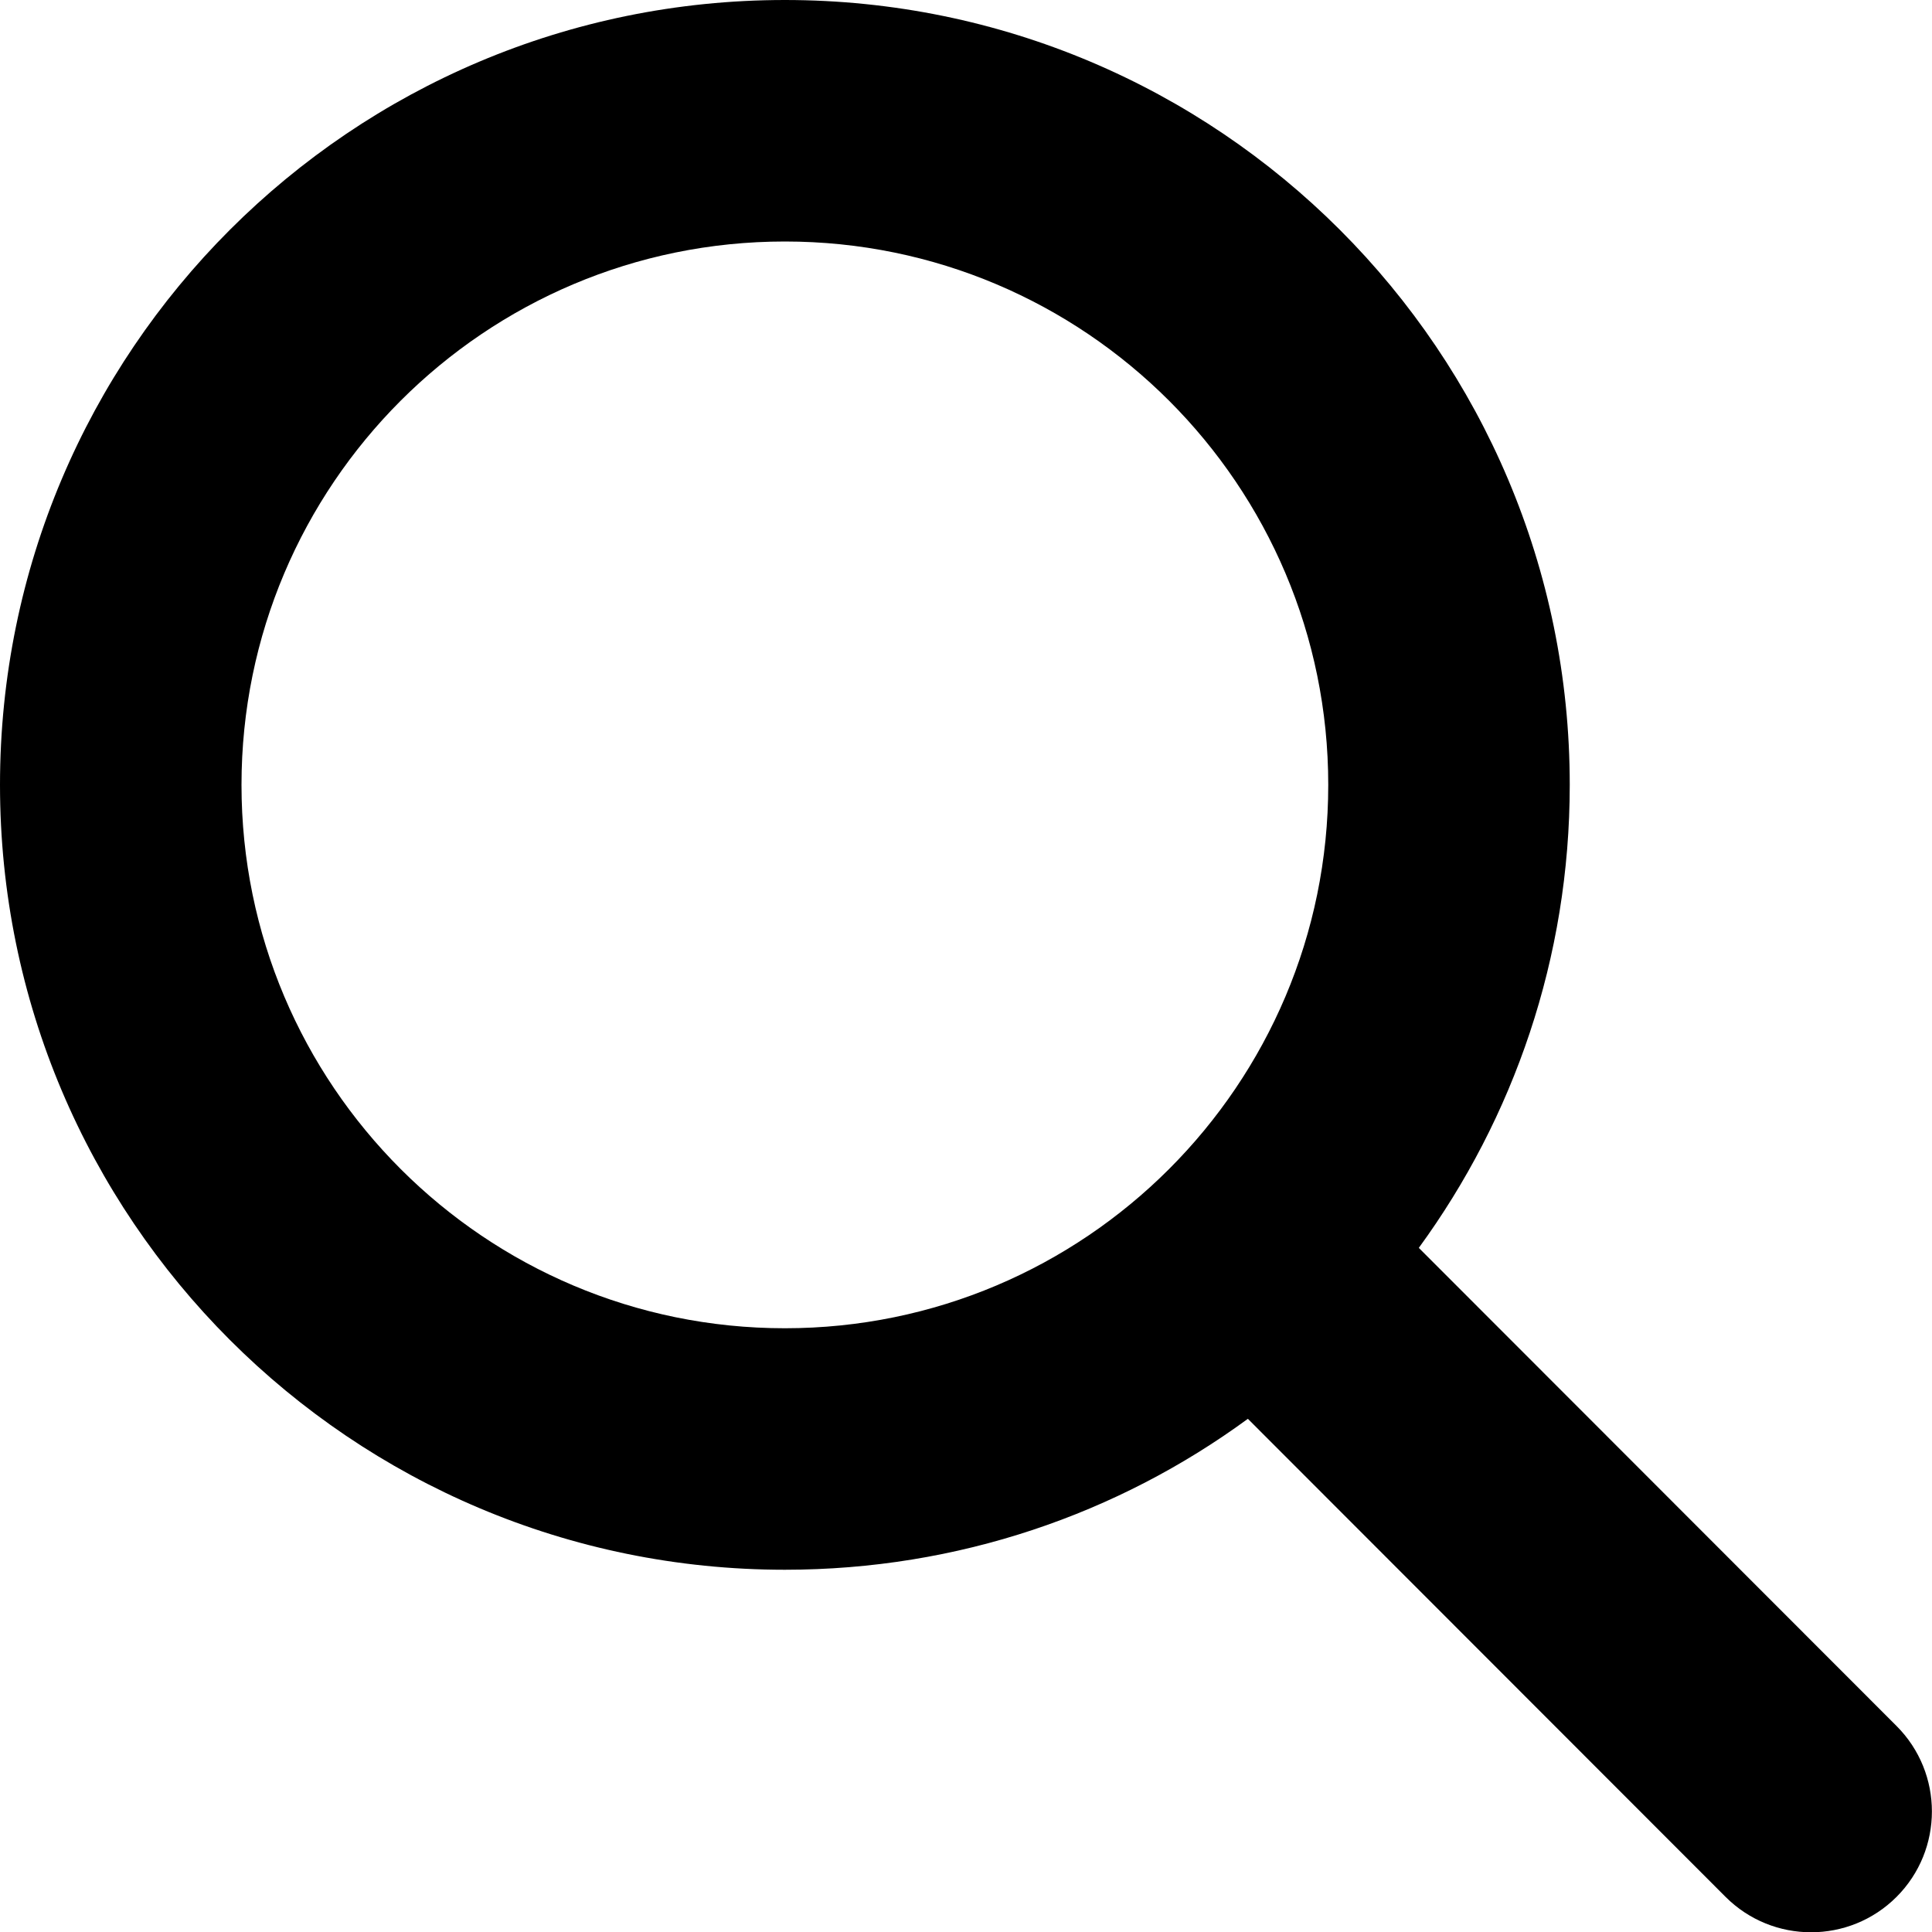
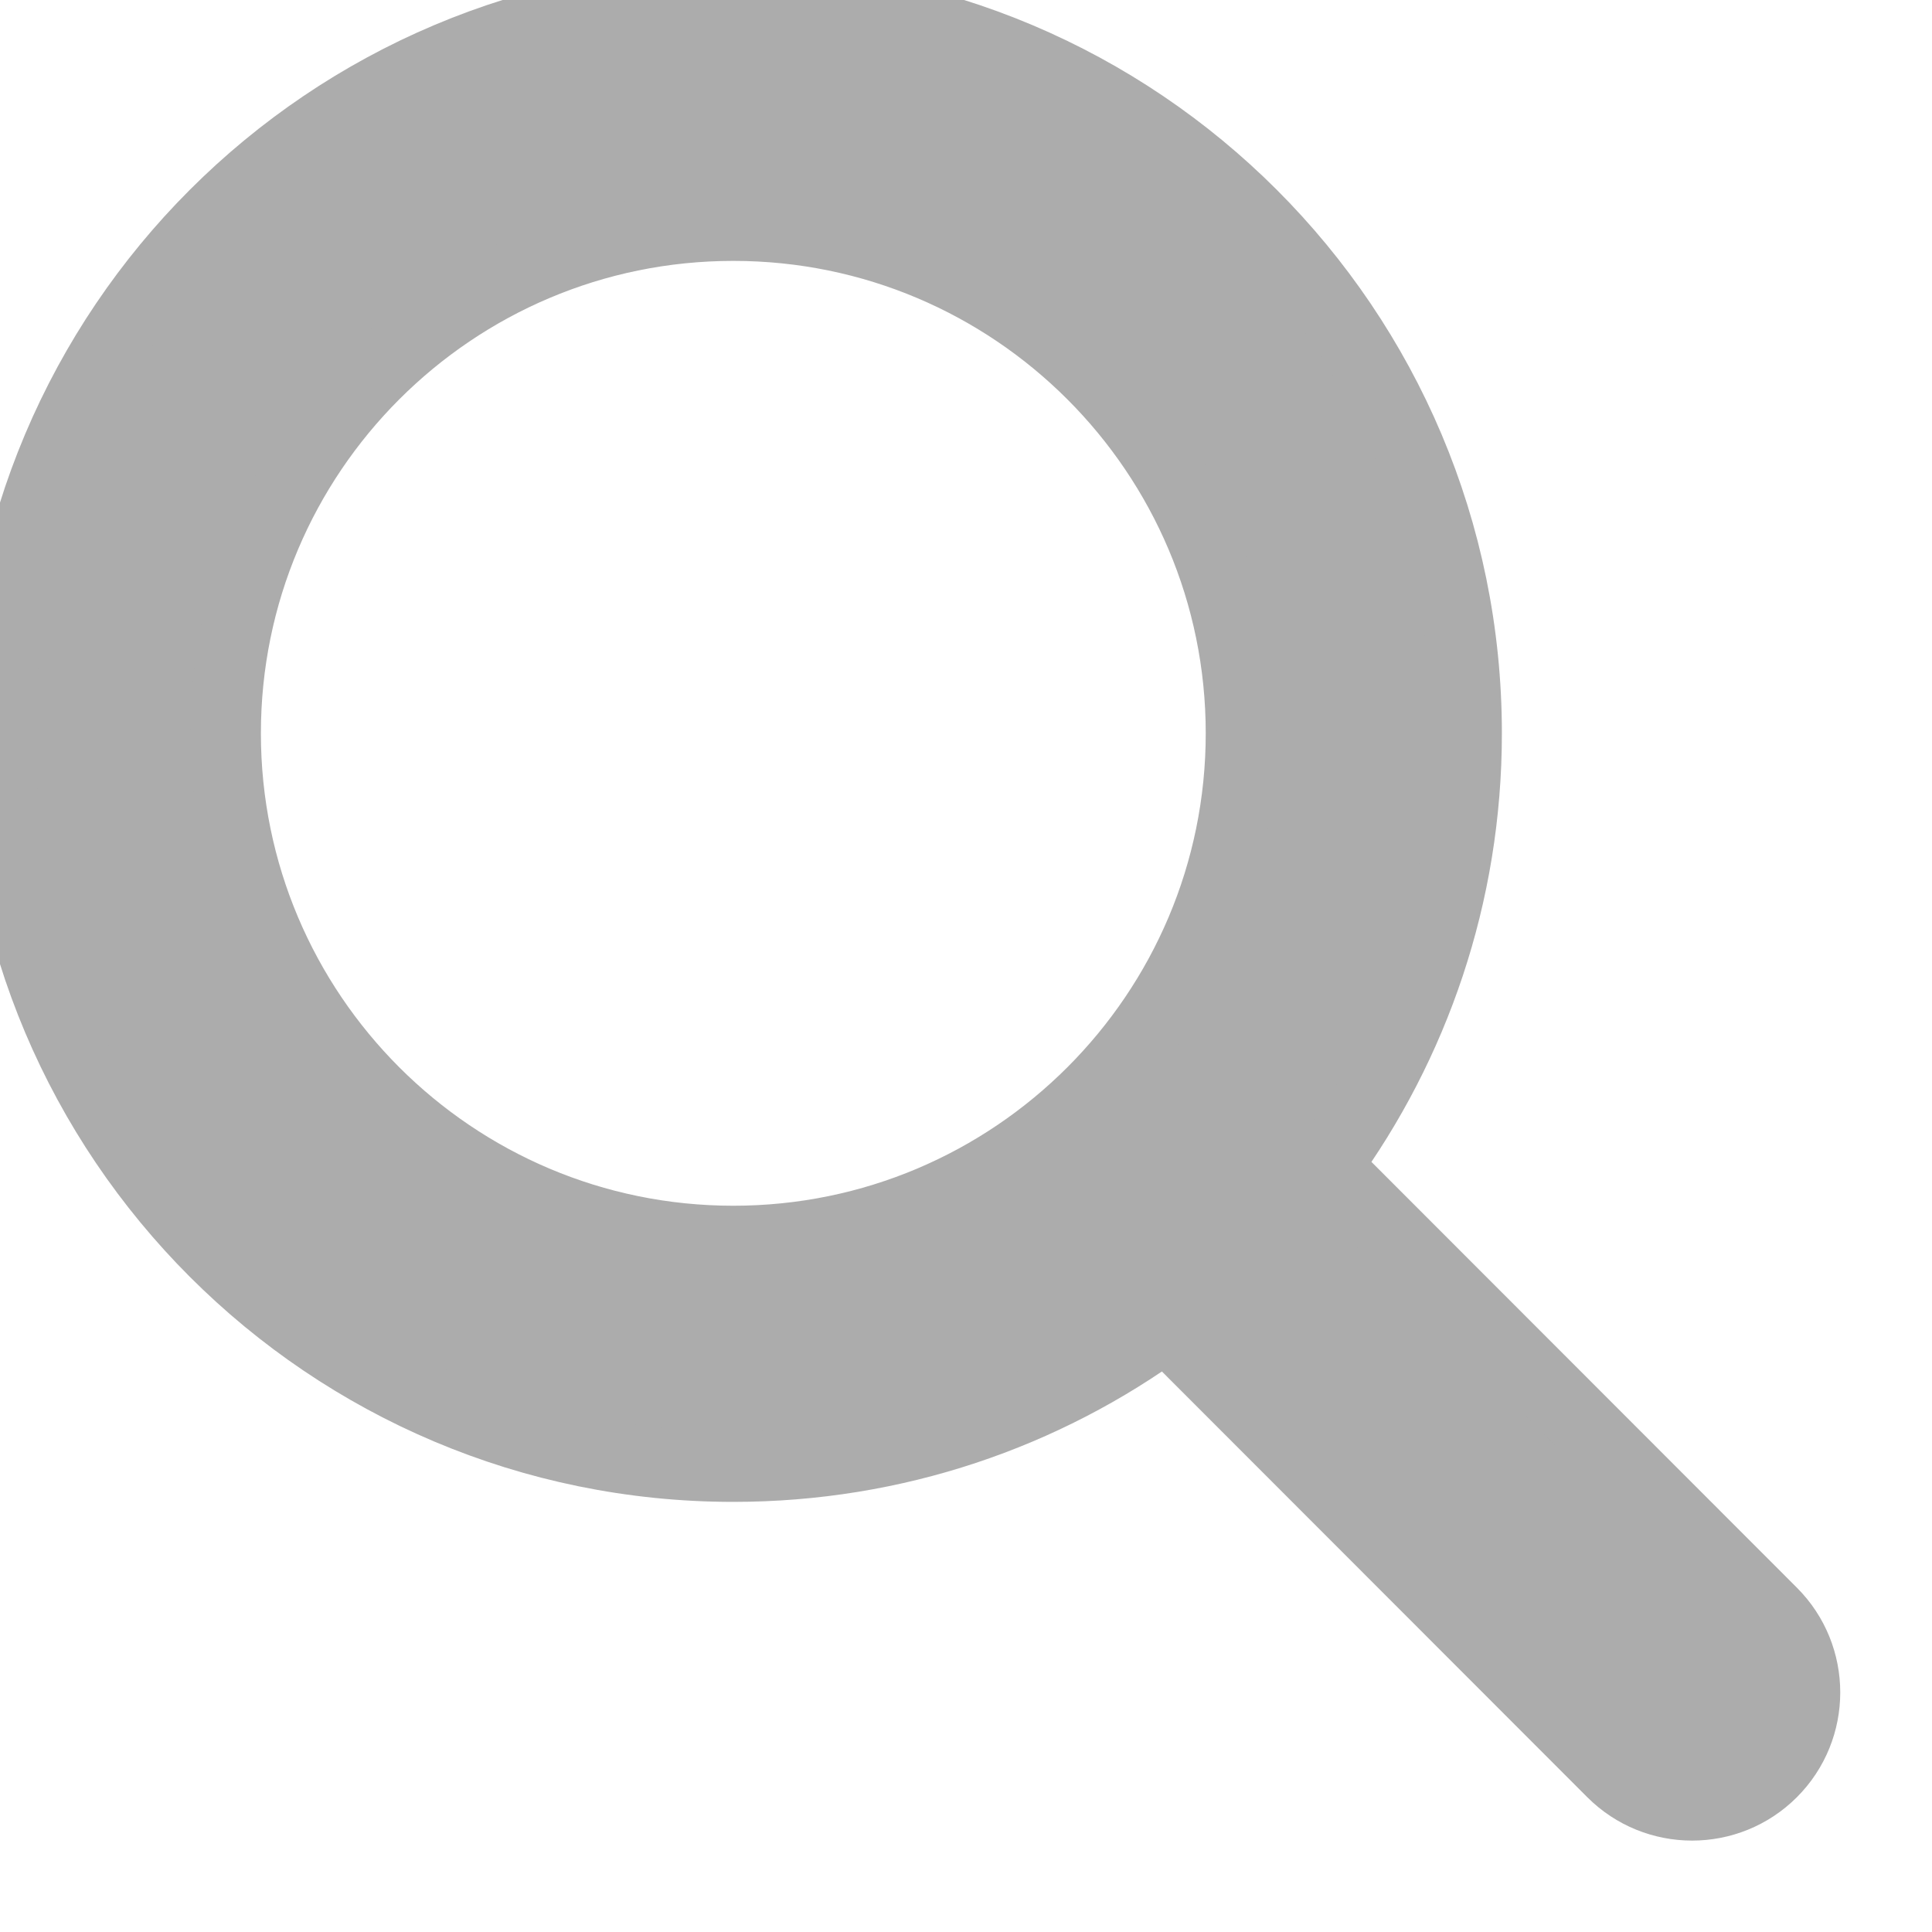
- <svg xmlns="http://www.w3.org/2000/svg" viewBox="0 0 512 512">
-   <path d="M416 208c0 45.9-14.9 88.3-40 122.7L502.6 457.4c12.5 12.5 12.5 32.8 0 45.3s-32.8 12.5-45.3 0L330.7 376c-34.4 25.2-76.8 40-122.7 40C93.1 416 0 322.9 0 208S93.1 0 208 0S416 93.1 416 208zM208 352c79.5 0 144-64.5 144-144s-64.5-144-144-144S64 128.5 64 208s64.5 144 144 144z" />
+ <svg xmlns="http://www.w3.org/2000/svg" viewBox="0 0 548 548" version="1.1" id="svg2976">
+   <defs id="defs2980" />
+   <path stroke="#acacac" stroke-width="20" d="M416 208c0 45.9-14.9 88.3-40 122.7L502.6 457.4c12.5 12.5 12.5 32.8 0 45.3s-32.8 12.5-45.3 0L330.7 376c-34.4 25.2-76.8 40-122.7 40C93.1 416 0 322.9 0 208S93.1 0 208 0S416 93.1 416 208zM208 352c79.5 0 144-64.5 144-144s-64.5-144-144-144S64 128.5 64 208s64.5 144 144 144z" id="path2974" style="fill:#acacac;fill-opacity:1" />
</svg>
